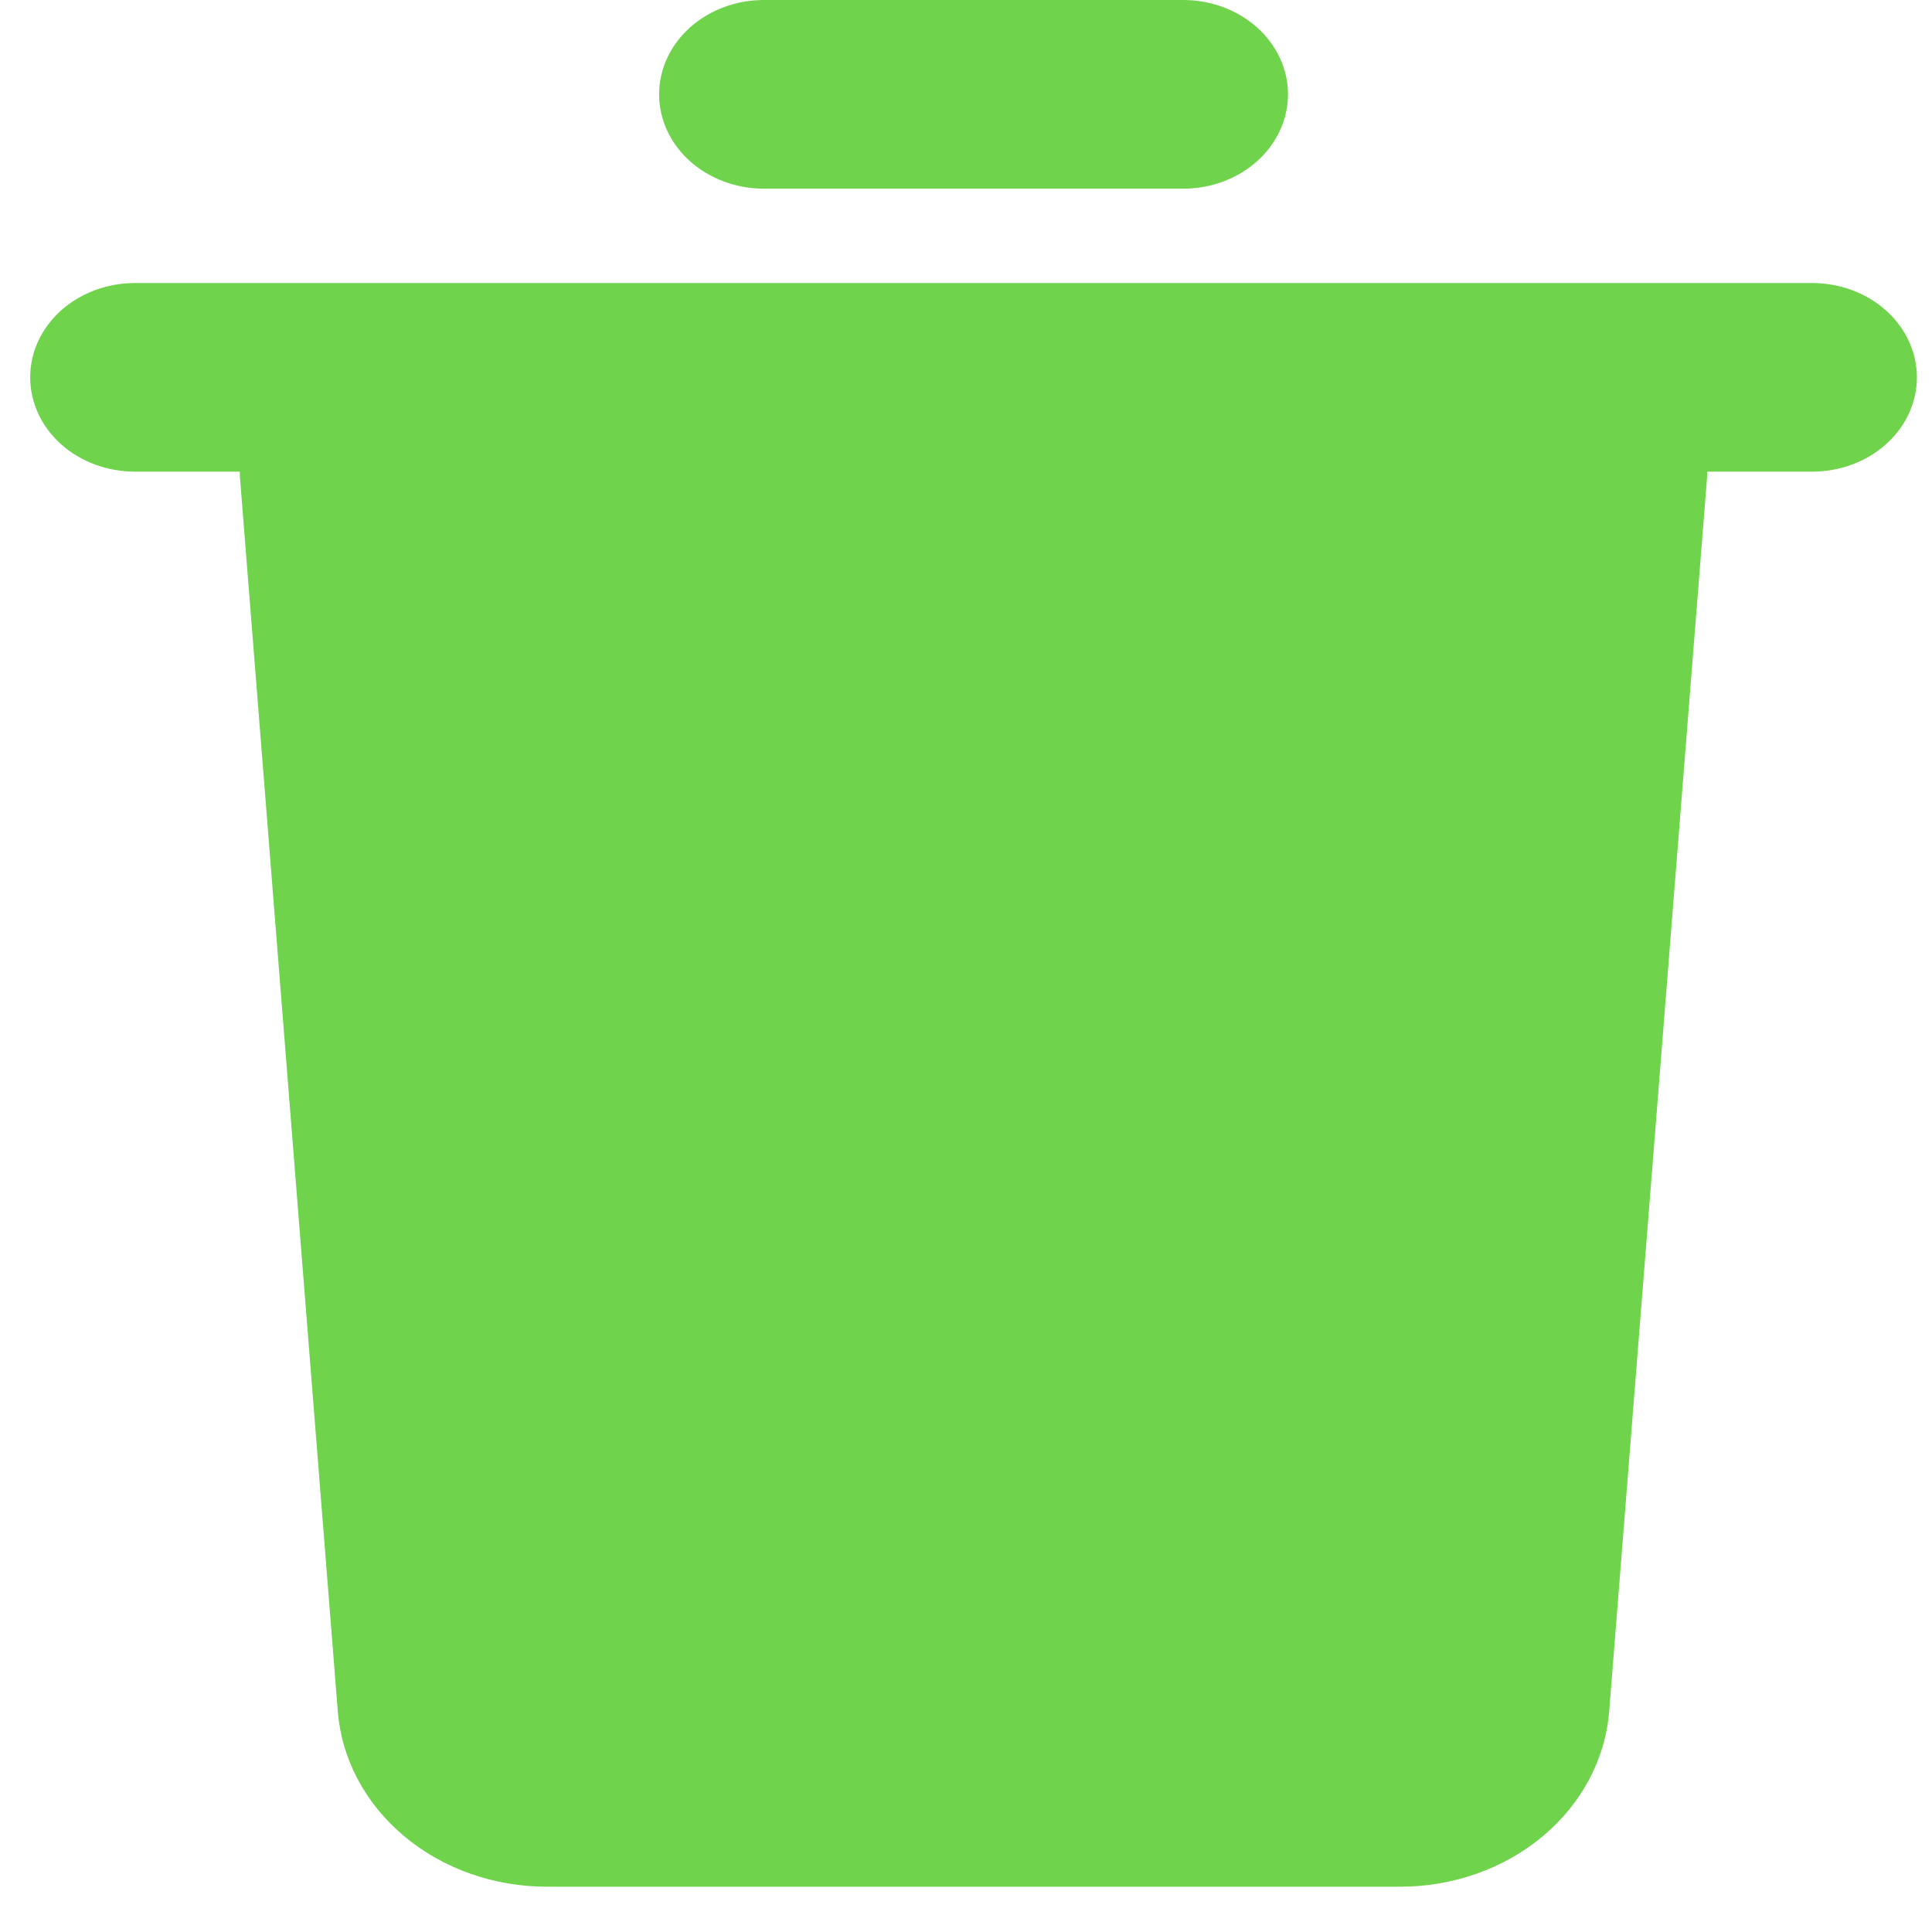
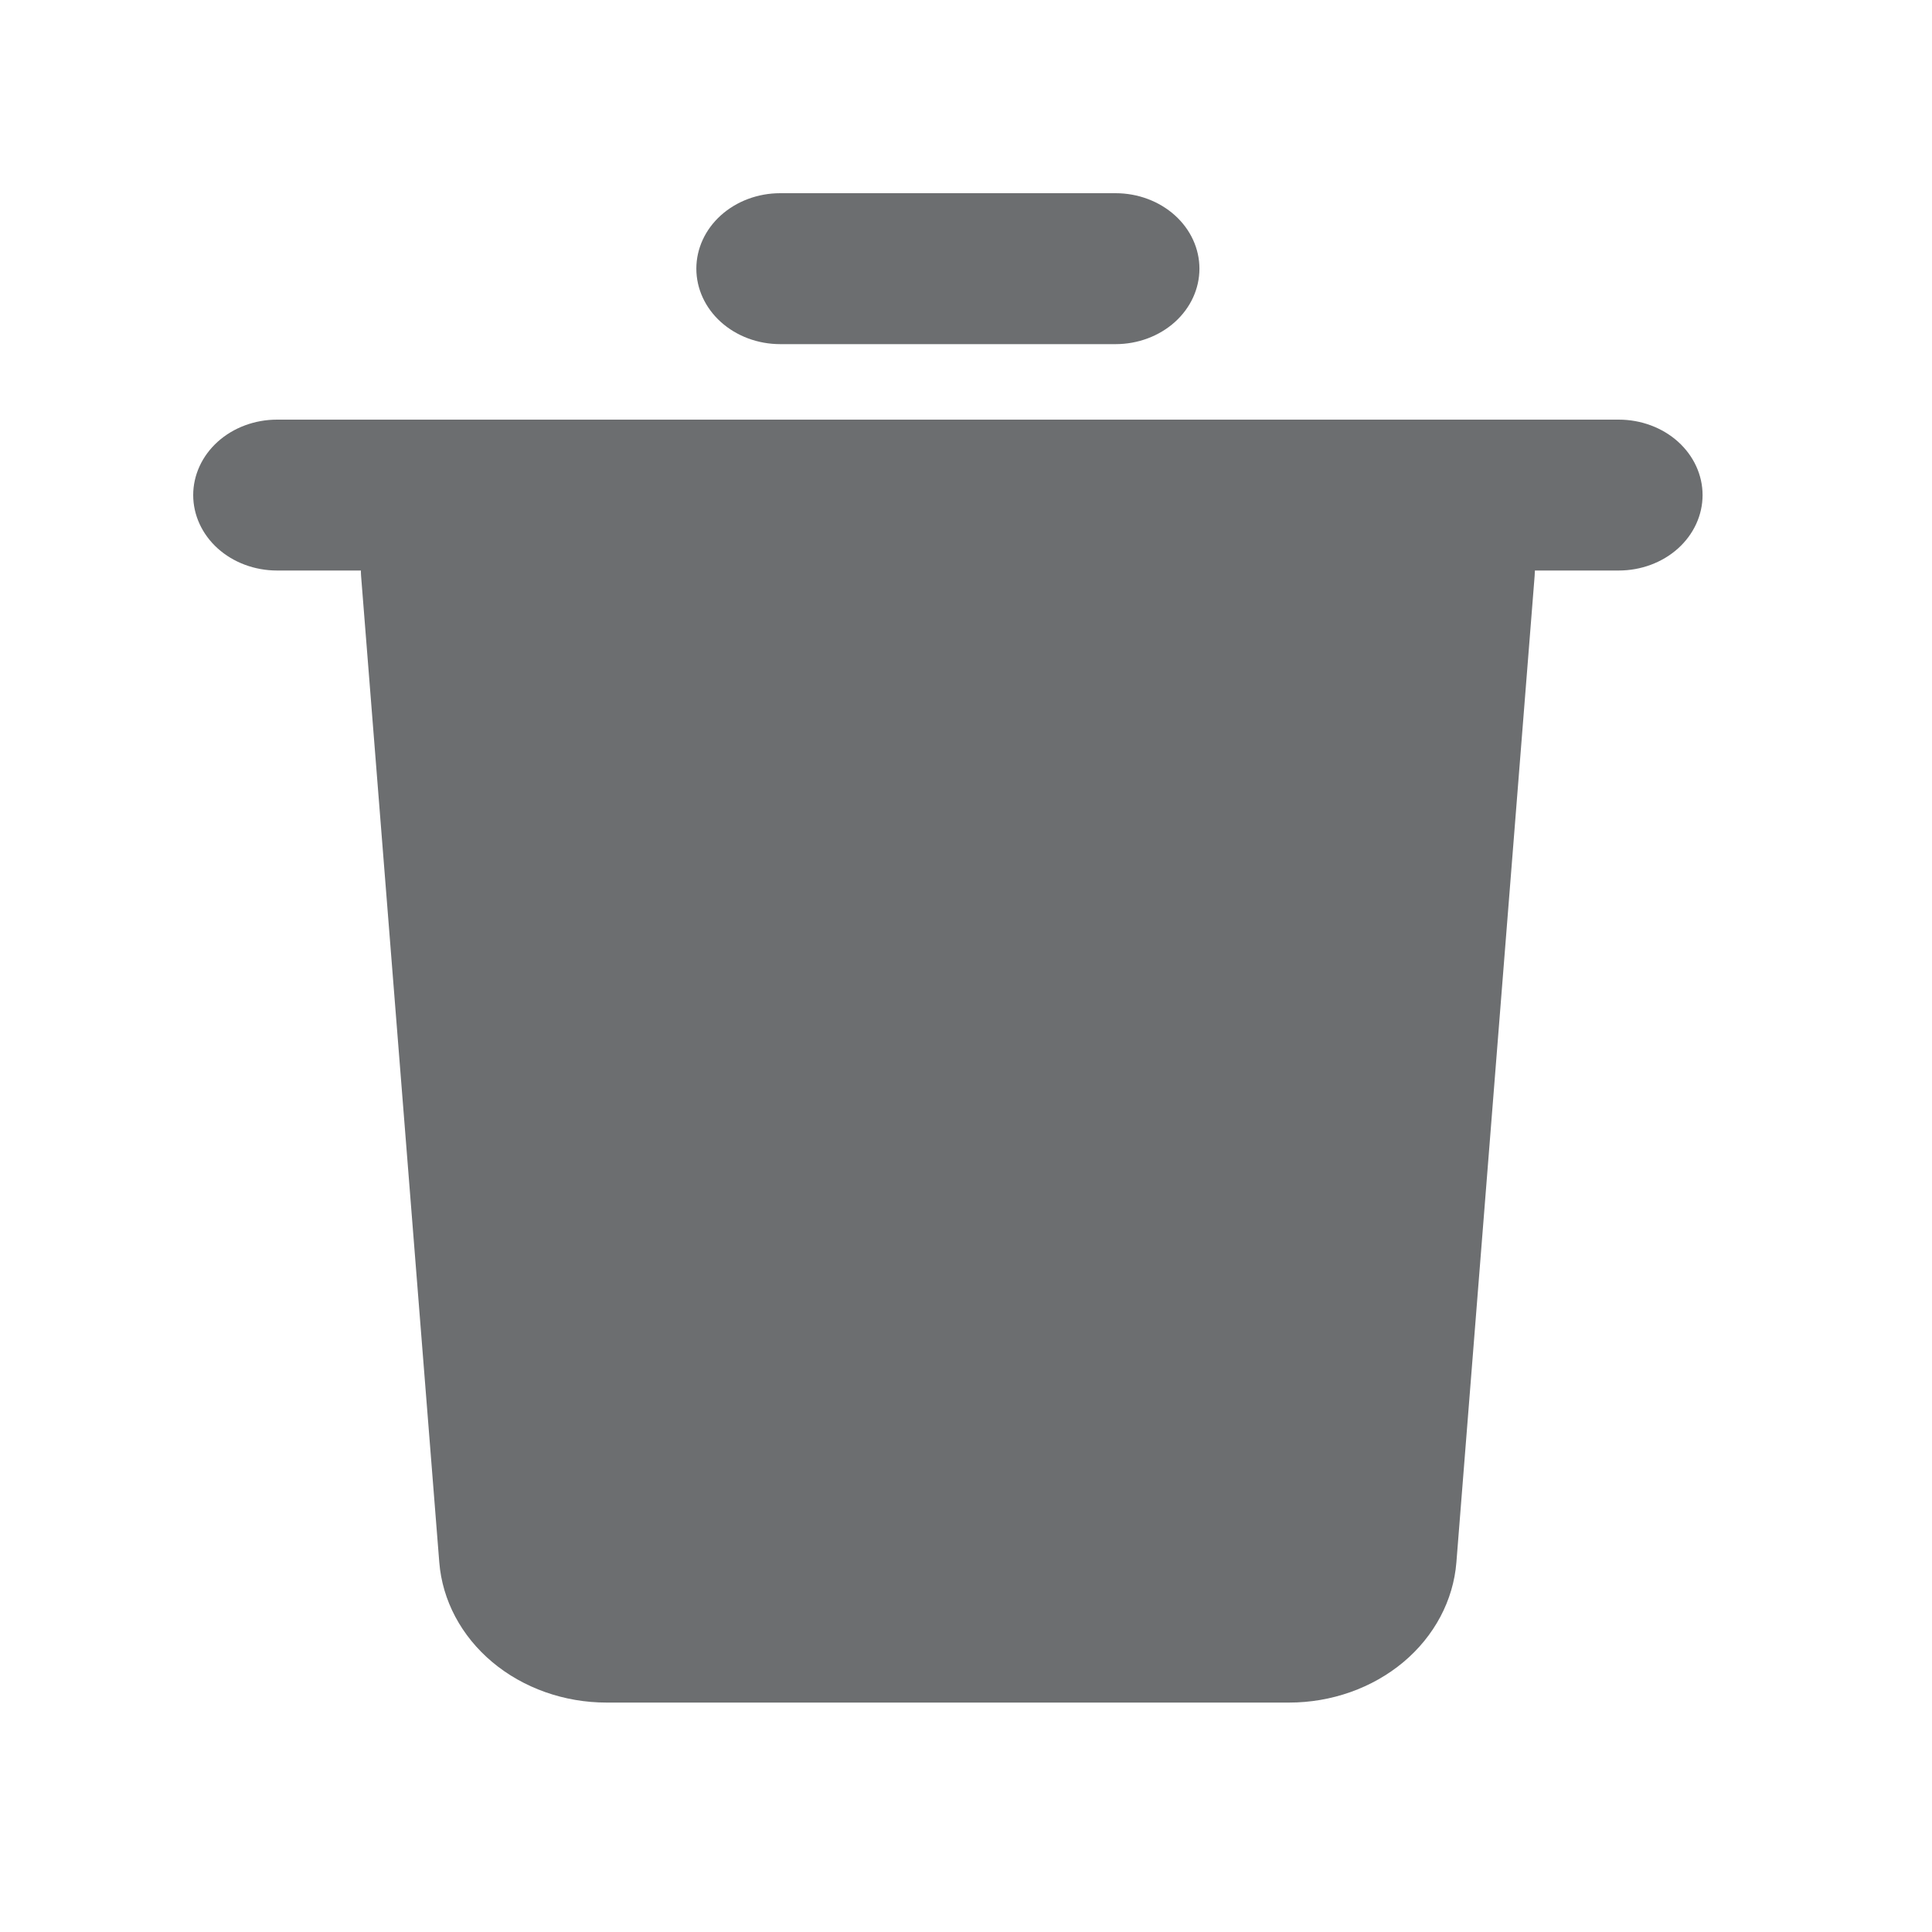
- <svg xmlns="http://www.w3.org/2000/svg" width="32" height="32" viewBox="0 0 32 32" fill="none">
-   <path d="M30.014 4.688C30.474 4.688 30.916 4.852 31.241 5.145C31.567 5.438 31.75 5.836 31.75 6.25C31.75 6.664 31.567 7.062 31.241 7.355C30.916 7.648 30.474 7.812 30.014 7.812H28.278L28.273 7.923L26.653 28.347C26.59 29.135 26.198 29.873 25.556 30.412C24.913 30.951 24.067 31.25 23.189 31.25H9.059C8.181 31.25 7.335 30.951 6.693 30.412C6.05 29.873 5.658 29.135 5.595 28.347L3.976 7.925C3.973 7.888 3.972 7.85 3.972 7.812H2.236C1.776 7.812 1.334 7.648 1.008 7.355C0.683 7.062 0.5 6.664 0.5 6.25C0.5 5.836 0.683 5.438 1.008 5.145C1.334 4.852 1.776 4.688 2.236 4.688H30.014ZM19.597 0C20.058 0 20.499 0.165 20.825 0.458C21.15 0.751 21.333 1.148 21.333 1.562C21.333 1.977 21.15 2.374 20.825 2.667C20.499 2.96 20.058 3.125 19.597 3.125H12.653C12.192 3.125 11.751 2.96 11.425 2.667C11.1 2.374 10.917 1.977 10.917 1.562C10.917 1.148 11.1 0.751 11.425 0.458C11.751 0.165 12.192 0 12.653 0H19.597Z" fill="#6FD34C" />
+ <svg xmlns="http://www.w3.org/2000/svg" width="40" height="40" viewBox="0 0 40 40" fill="none">
+   <path d="M33.514 8.688C33.974 8.688 34.416 8.852 34.742 9.145C35.067 9.438 35.25 9.836 35.25 10.25C35.25 10.664 35.067 11.062 34.742 11.355C34.416 11.648 33.974 11.812 33.514 11.812H31.778L31.773 11.923L30.153 32.347C30.09 33.135 29.698 33.873 29.056 34.412C28.413 34.95 27.567 35.25 26.689 35.25H12.559C11.681 35.25 10.835 34.95 10.193 34.412C9.55 33.873 9.158 33.135 9.095 32.347L7.476 11.925C7.473 11.887 7.472 11.85 7.472 11.812H5.736C5.276 11.812 4.834 11.648 4.508 11.355C4.183 11.062 4 10.664 4 10.25C4 9.836 4.183 9.438 4.508 9.145C4.834 8.852 5.276 8.688 5.736 8.688H33.514ZM23.097 4C23.558 4 23.999 4.165 24.325 4.458C24.65 4.751 24.833 5.148 24.833 5.562C24.833 5.977 24.65 6.374 24.325 6.667C23.999 6.96 23.558 7.125 23.097 7.125H16.153C15.692 7.125 15.251 6.96 14.925 6.667C14.6 6.374 14.417 5.977 14.417 5.562C14.417 5.148 14.6 4.751 14.925 4.458C15.251 4.165 15.692 4 16.153 4H23.097Z" fill="#6C6E70" />
</svg>
